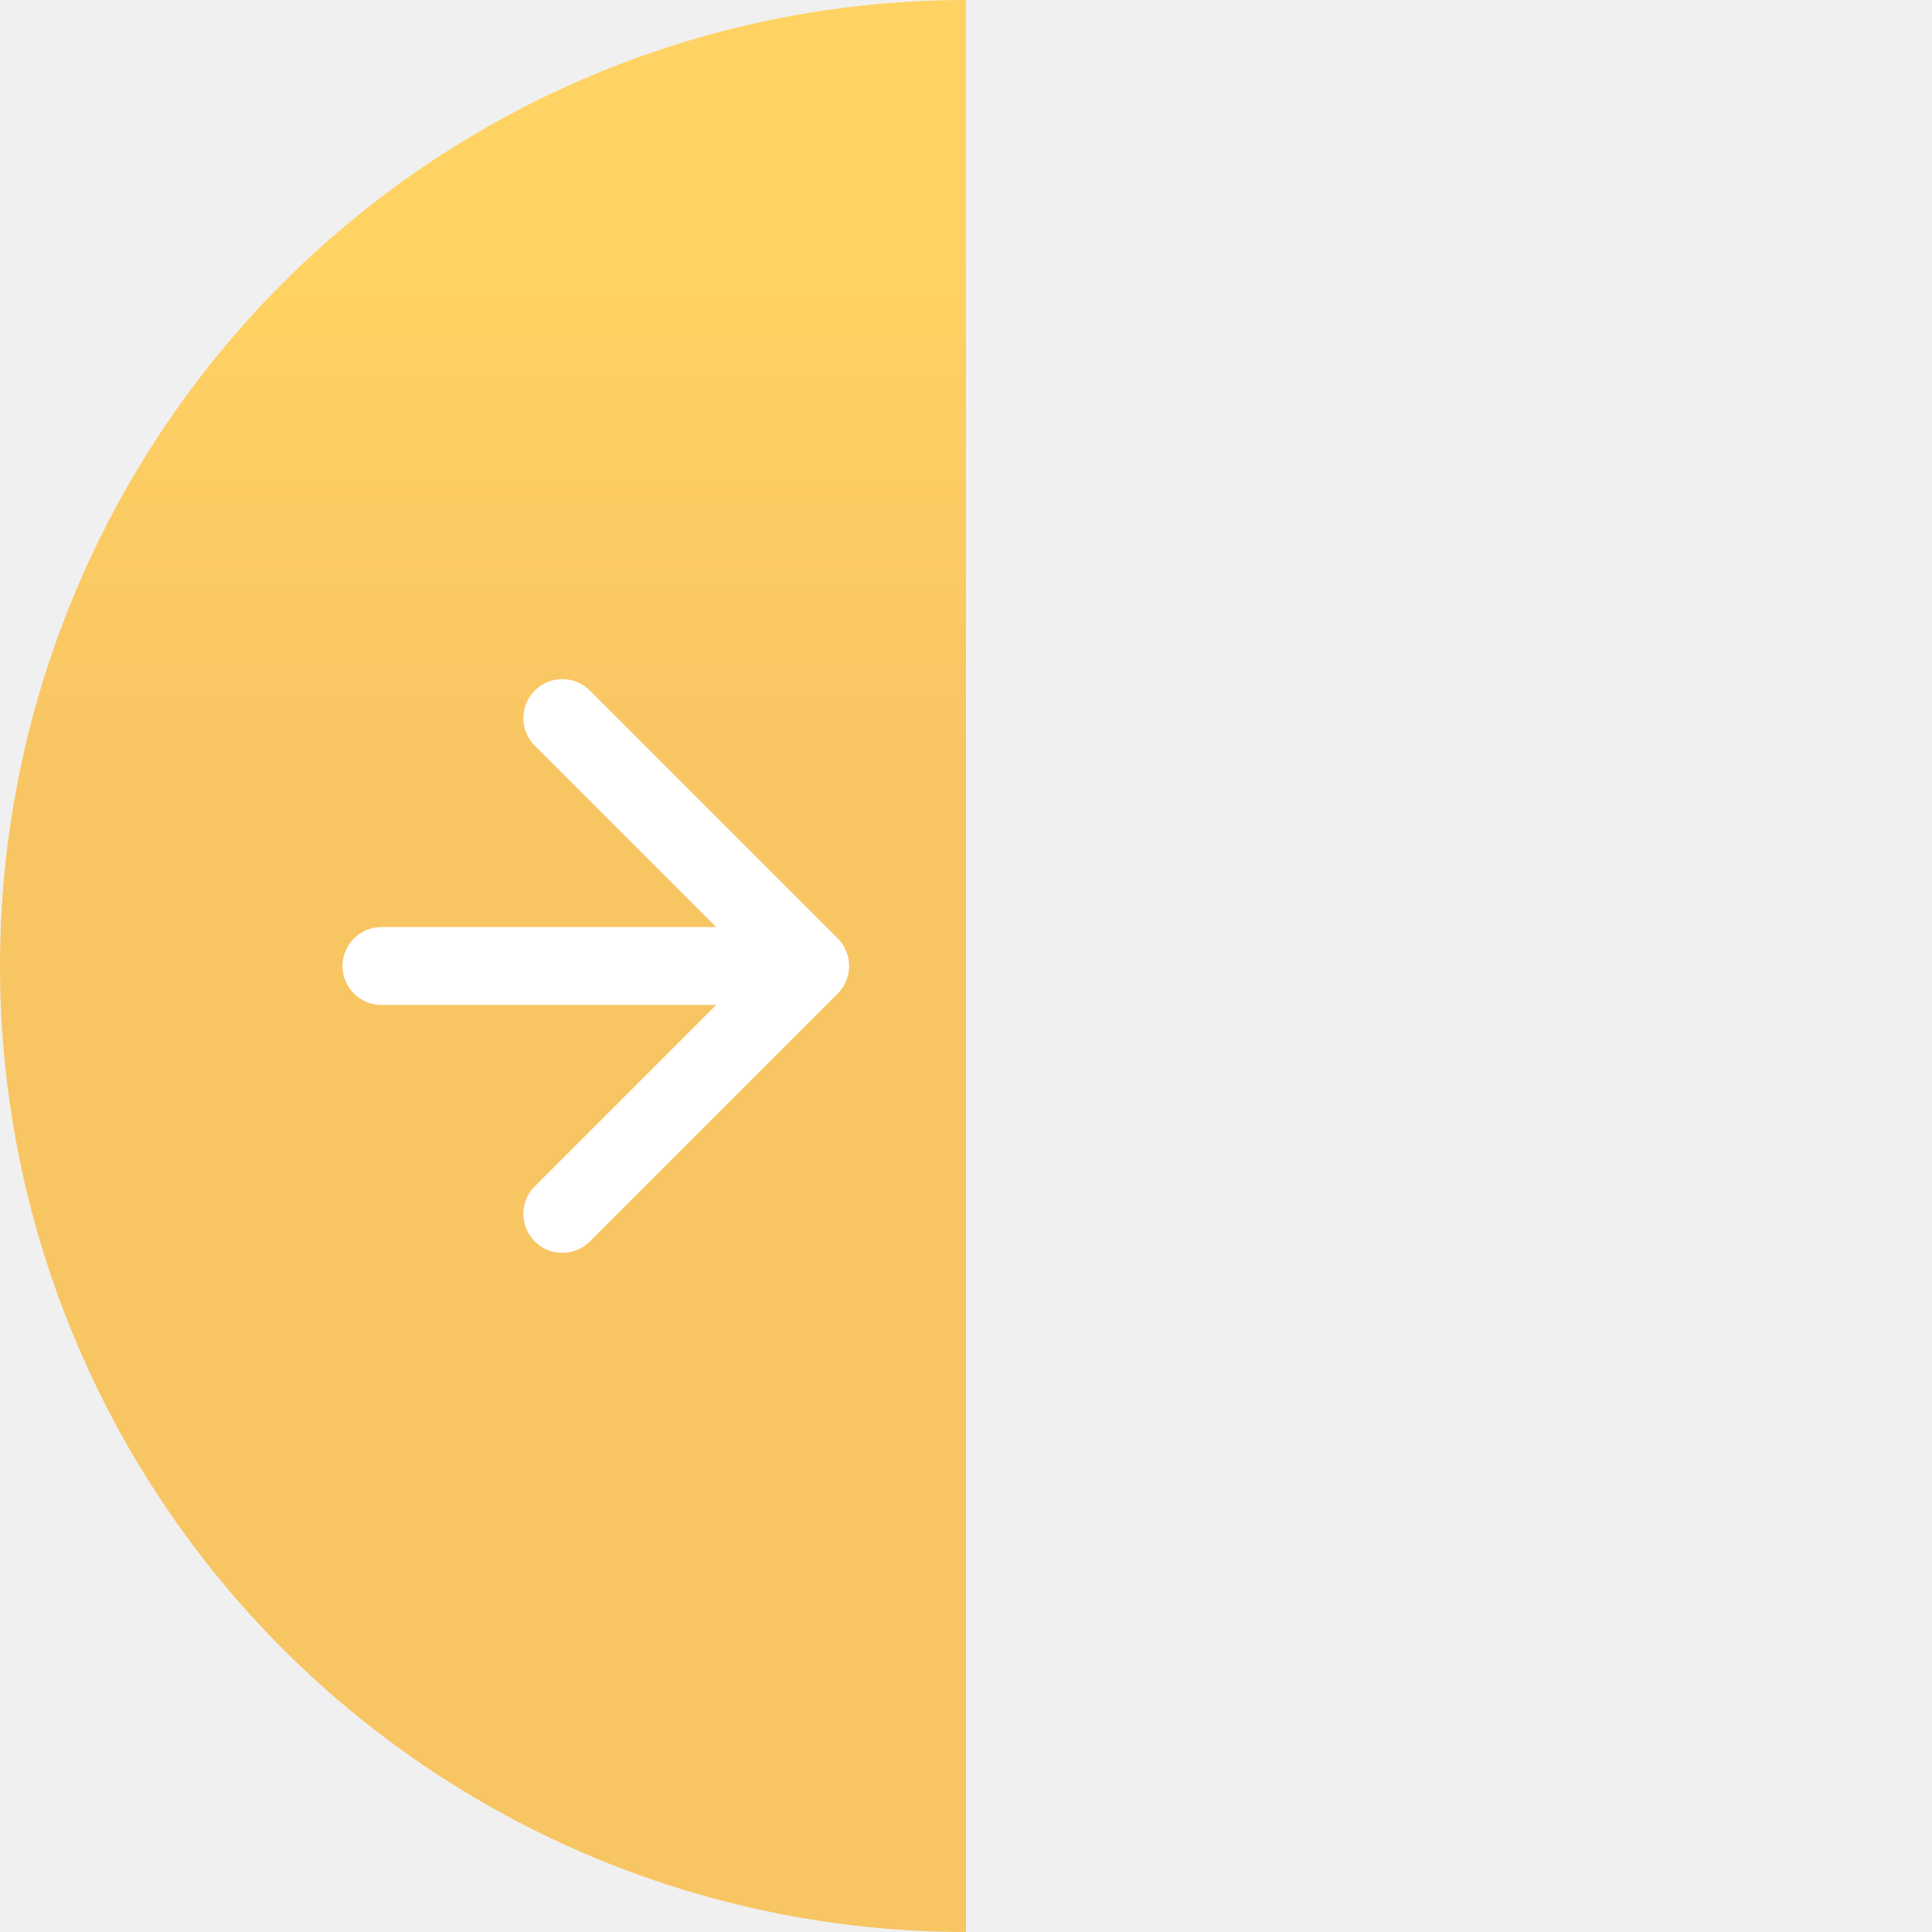
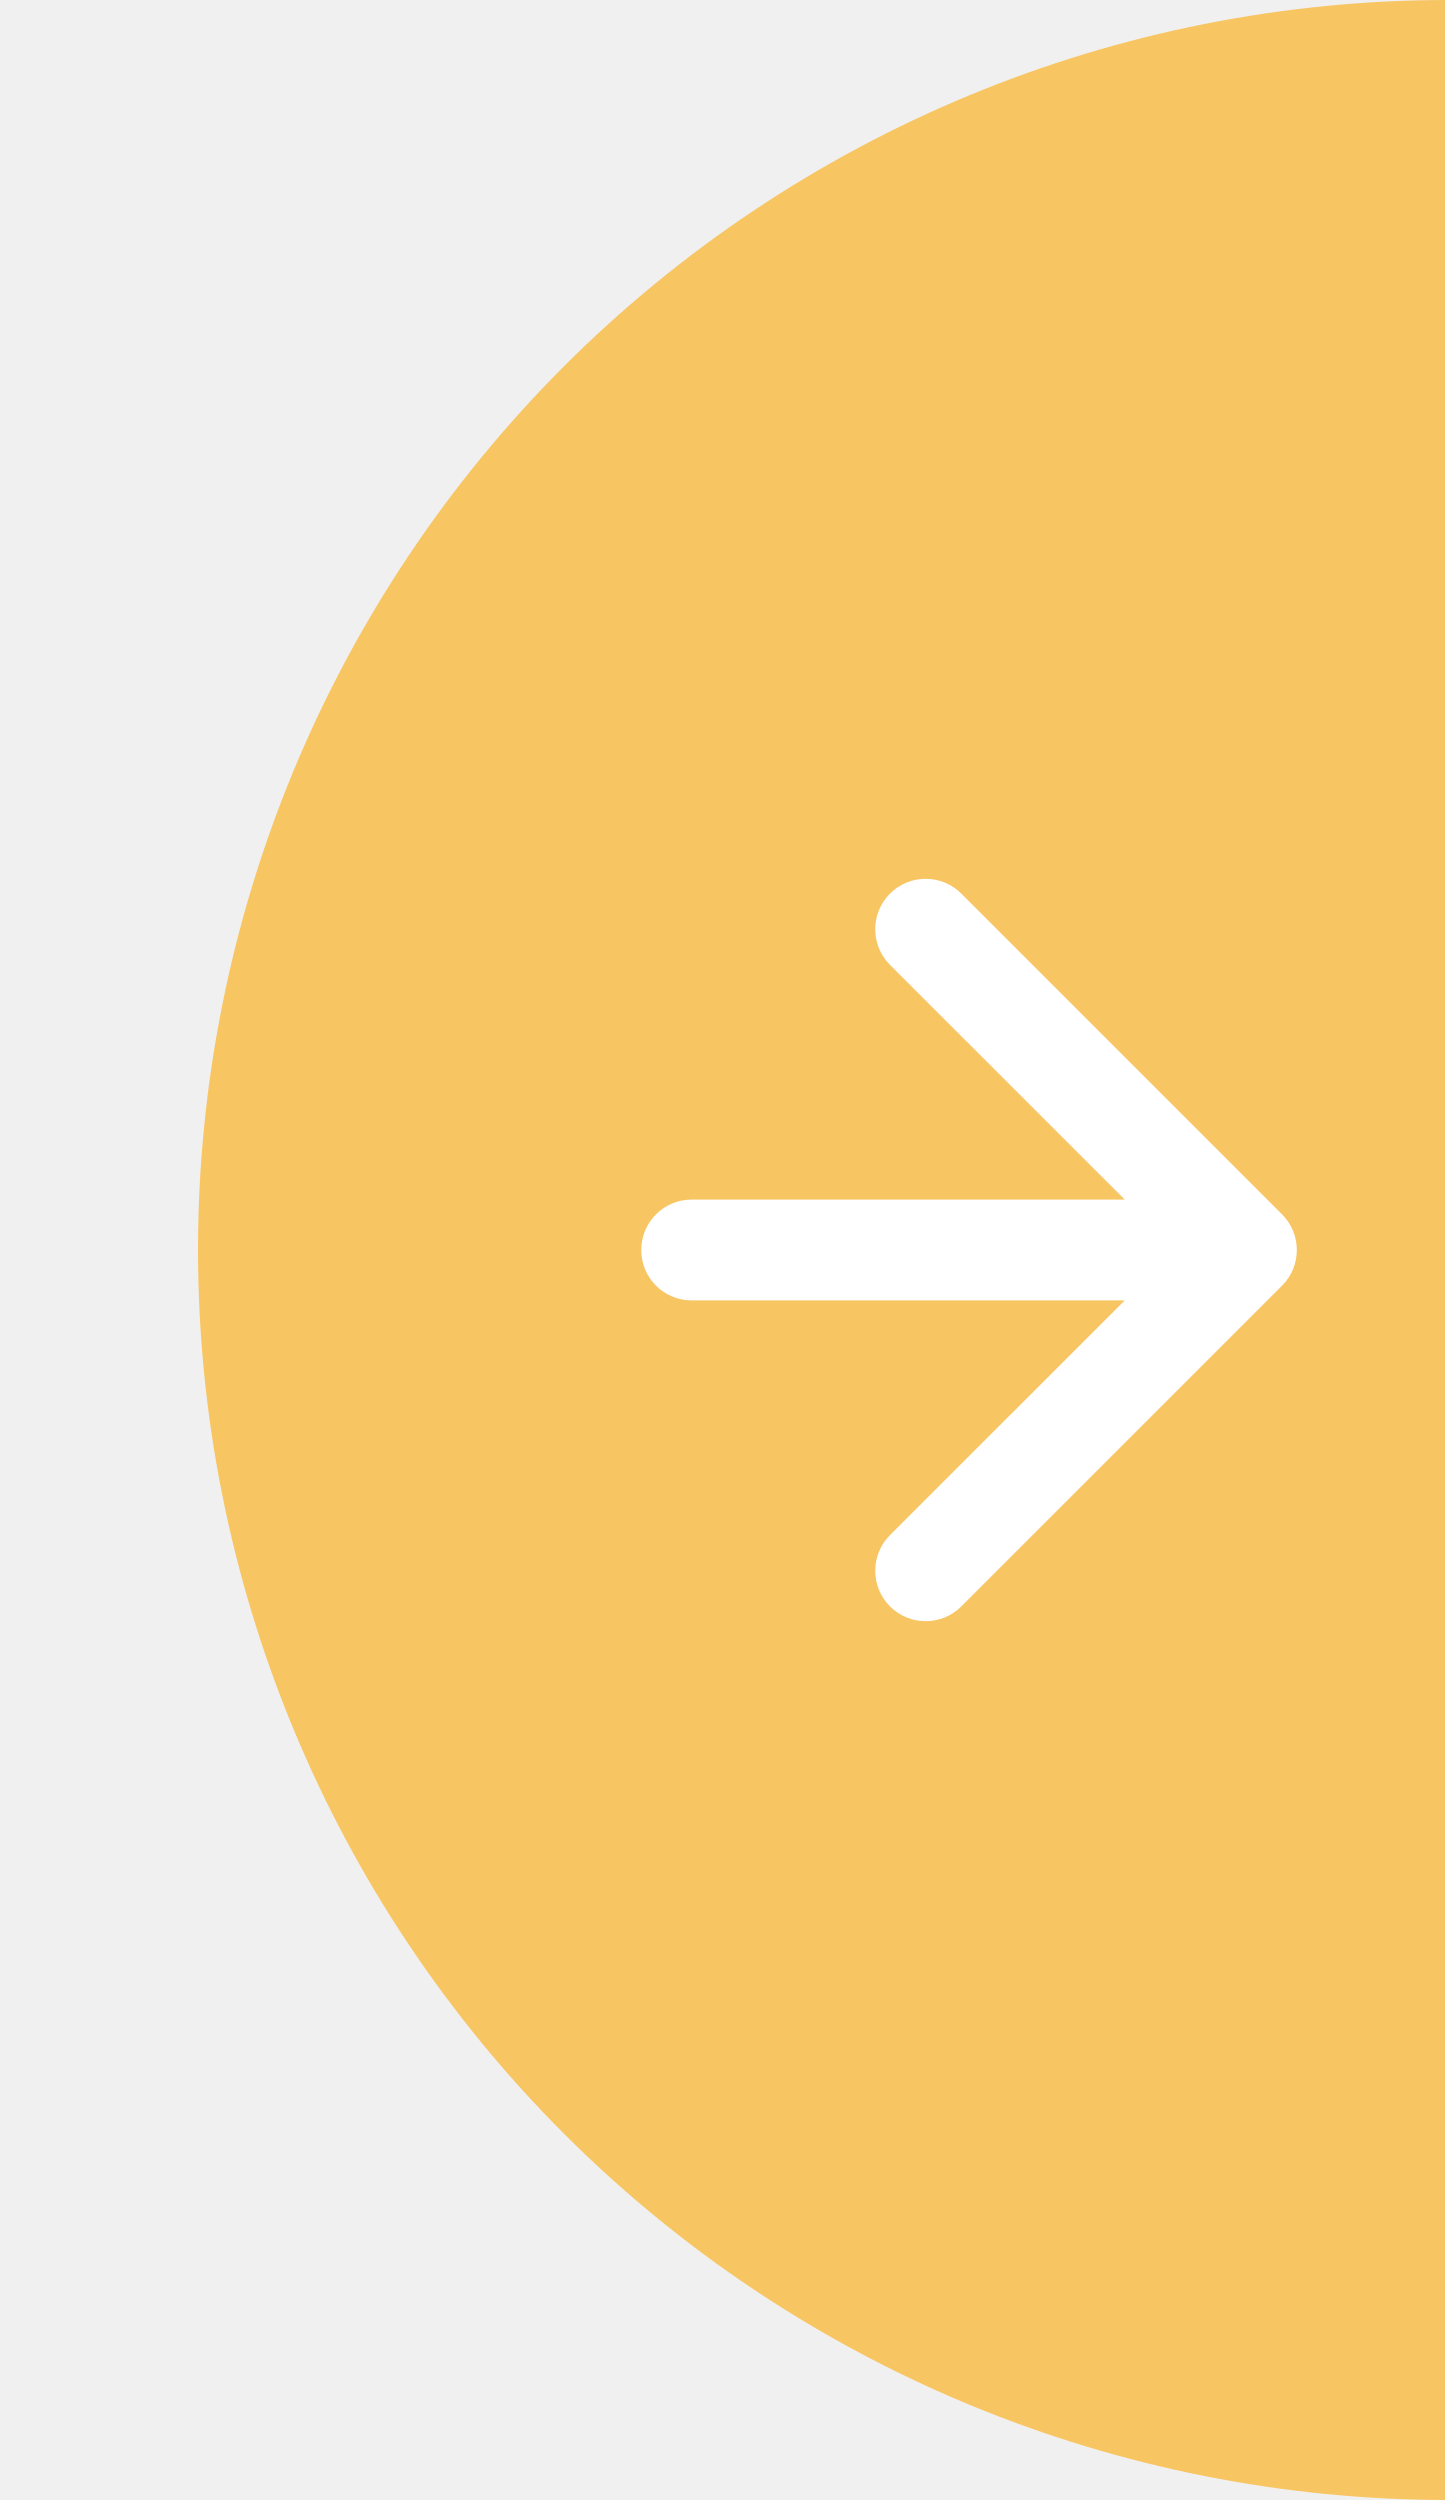
- <svg xmlns="http://www.w3.org/2000/svg" width="124" height="124" viewBox="0 0 124 124" fill="none">
-   <path d="M62 124C53.858 124 45.796 122.396 38.274 119.281C30.751 116.165 23.917 111.598 18.159 105.841C12.402 100.083 7.835 93.249 4.719 85.726C1.604 78.204 3.28484e-06 70.142 5.42021e-06 62C7.55559e-06 53.858 1.604 45.796 4.719 38.274C7.835 30.751 12.402 23.917 18.159 18.159C23.917 12.402 30.752 7.835 38.274 4.719C45.796 1.604 53.858 -8.88208e-06 62 -5.42021e-06L62 62L62 124Z" fill="url(#paint0_linear)" />
-   <path fill-rule="evenodd" clip-rule="evenodd" d="M37.858 44.322L53.768 60.232C54.744 61.209 54.744 62.791 53.768 63.768L37.858 79.678C36.882 80.654 35.299 80.654 34.322 79.678C33.346 78.701 33.346 77.118 34.322 76.142L45.965 64.5L24.483 64.5C23.103 64.5 21.983 63.381 21.983 62V62C21.983 60.619 23.103 59.5 24.483 59.5L45.965 59.5L34.322 47.858C33.346 46.882 33.346 45.299 34.322 44.322C35.299 43.346 36.882 43.346 37.858 44.322Z" fill="white" />
-   <defs>
-     <linearGradient id="paint0_linear" x1="62" y1="124" x2="62" y2="-5.42021e-06" gradientUnits="userSpaceOnUse">
-       <stop offset="0.61" stop-color="#F8C563" />
-       <stop offset="0.871" stop-color="#FFD363" />
-     </linearGradient>
-   </defs>
+ <svg xmlns="http://www.w3.org/2000/svg" width="52" height="90" viewBox="0 0 52 124" fill="none">
+   <path d="M62 124C53.858 124 45.796 122.396 38.274 119.281C30.751 116.165 23.917 111.598 18.159 105.841C12.402 100.083 7.835 93.249 4.719 85.726C1.604 78.204 -1.43651e-05 70.142 -1.36533e-05 62C-1.29415e-05 53.858 1.604 45.796 4.719 38.274C7.835 30.751 12.402 23.917 18.159 18.159C23.917 12.402 30.751 7.835 38.274 4.719C45.796 1.604 53.858 -7.11792e-07 62 0L62 62L62 124Z" fill="#F8C563" />
+   <path fill-rule="evenodd" clip-rule="evenodd" d="M37.858 44.322L53.768 60.232C54.744 61.209 54.744 62.791 53.768 63.768L37.858 79.678C36.882 80.654 35.299 80.654 34.322 79.678C33.346 78.701 33.346 77.118 34.322 76.142L45.965 64.5L24.483 64.5C23.103 64.5 21.983 63.381 21.983 62C21.983 60.619 23.103 59.5 24.483 59.5L45.965 59.5L34.322 47.858C33.346 46.882 33.346 45.299 34.322 44.322C35.299 43.346 36.882 43.346 37.858 44.322Z" fill="#fff" />
</svg>
